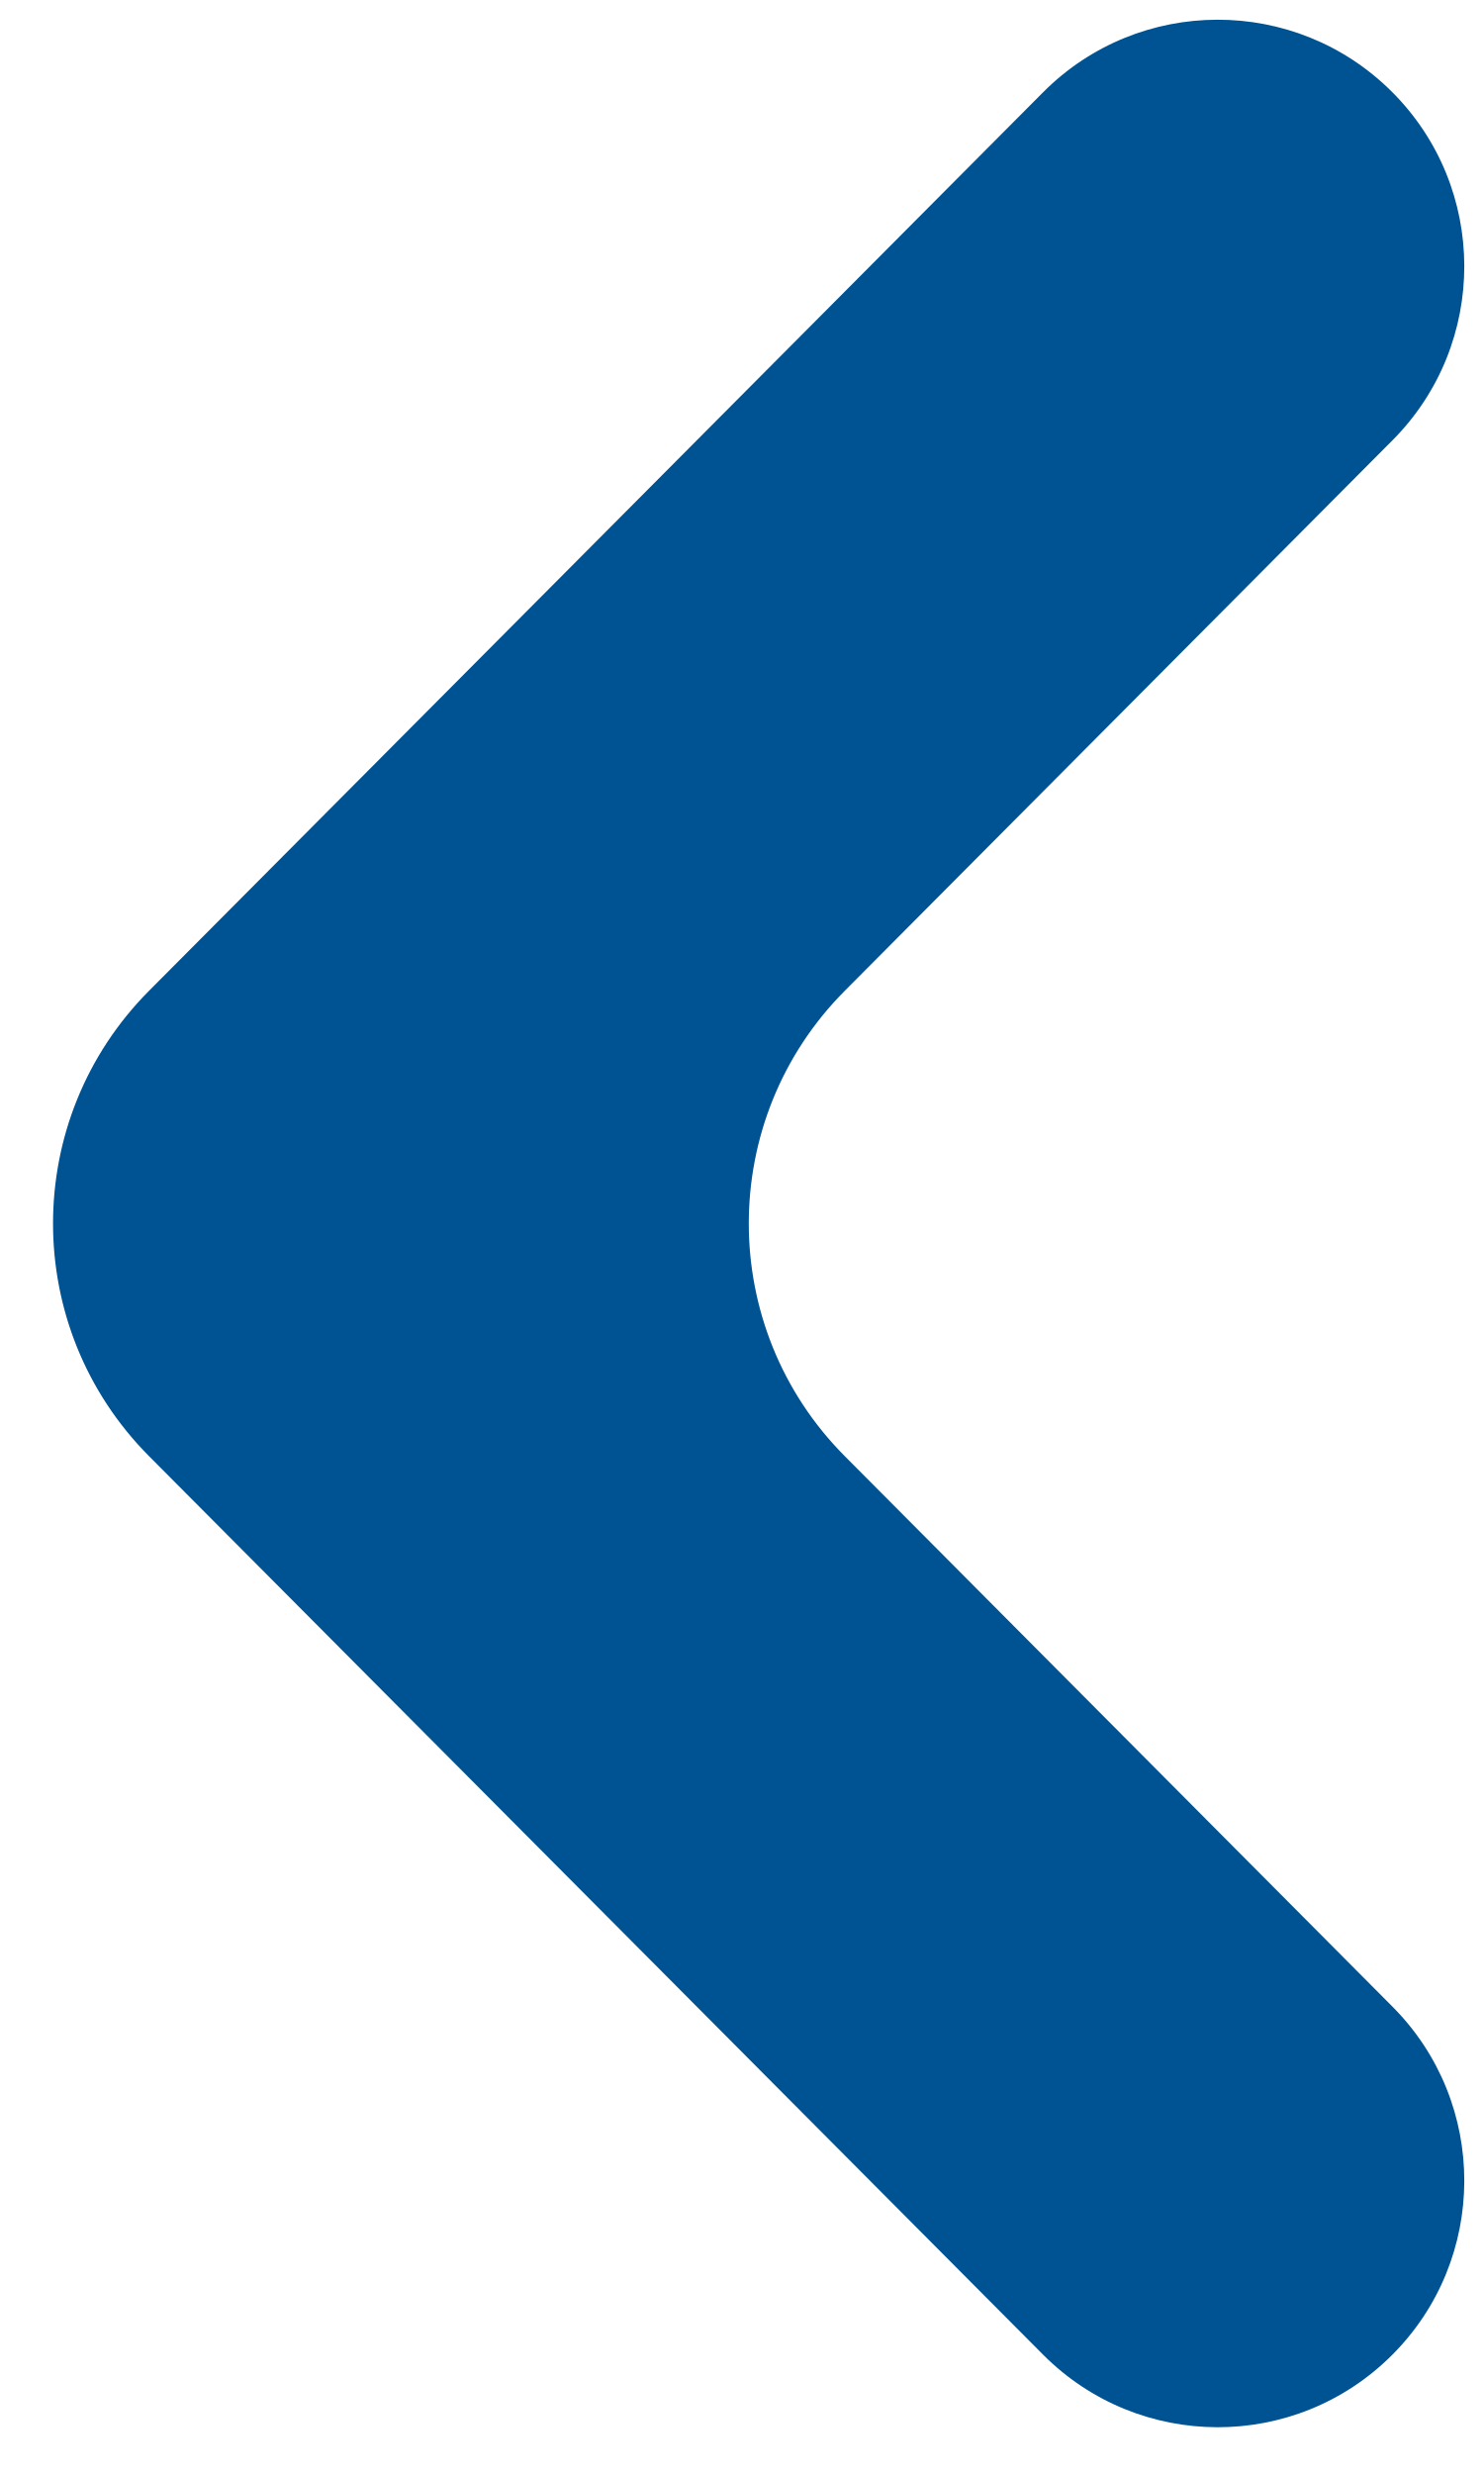
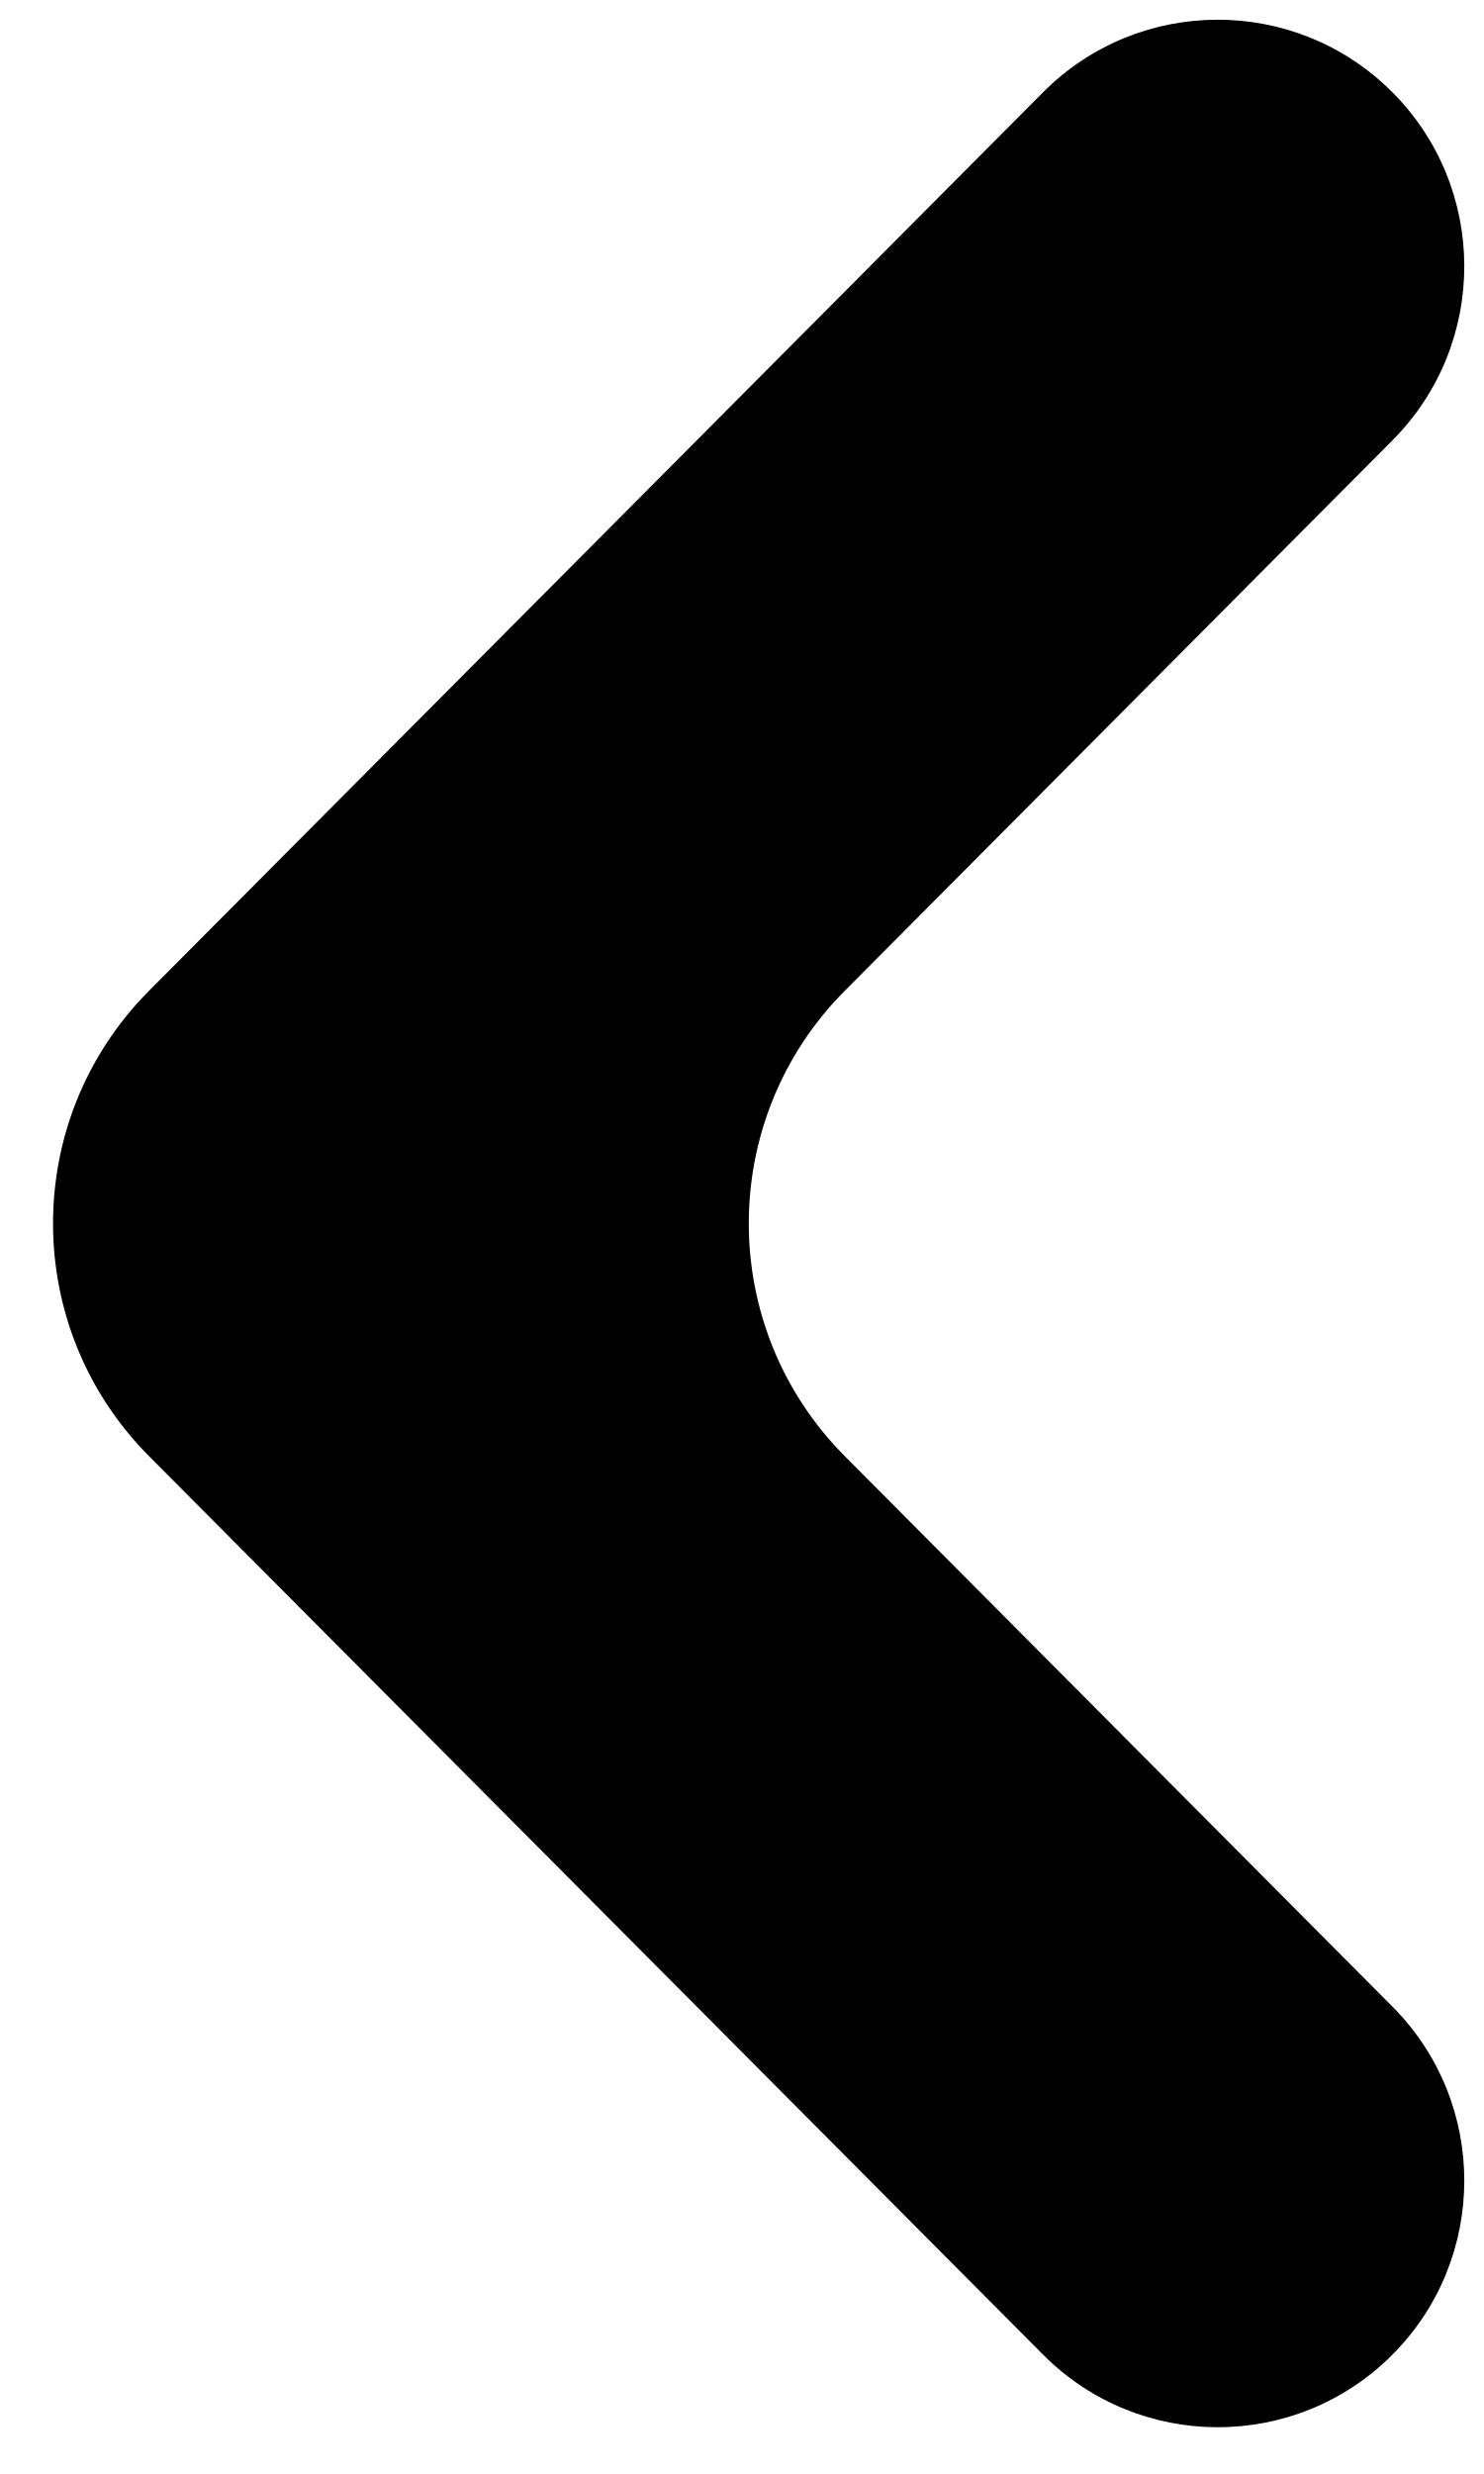
<svg xmlns="http://www.w3.org/2000/svg" width="18" height="30" viewBox="0 0 18 30" fill="none">
-   <path d="M16.89 5.339C18.055 4.168 18.051 2.275 16.88 1.11C15.71 -0.055 13.816 -0.051 12.651 1.12L1.808 12.014C0.255 13.575 0.255 16.097 1.808 17.658L12.651 28.552C13.816 29.723 15.71 29.727 16.88 28.562C18.051 27.397 18.055 25.503 16.89 24.333L10.247 17.658C8.694 16.097 8.694 13.575 10.247 12.014L16.89 5.339Z" fill="#005393" />
+   <path d="M16.89 5.339C18.055 4.168 18.051 2.275 16.88 1.11C15.71 -0.055 13.816 -0.051 12.651 1.12L1.808 12.014C0.255 13.575 0.255 16.097 1.808 17.658L12.651 28.552C13.816 29.723 15.71 29.727 16.88 28.562C18.051 27.397 18.055 25.503 16.89 24.333L10.247 17.658C8.694 16.097 8.694 13.575 10.247 12.014L16.89 5.339Z" fill="#000000" />
</svg>
